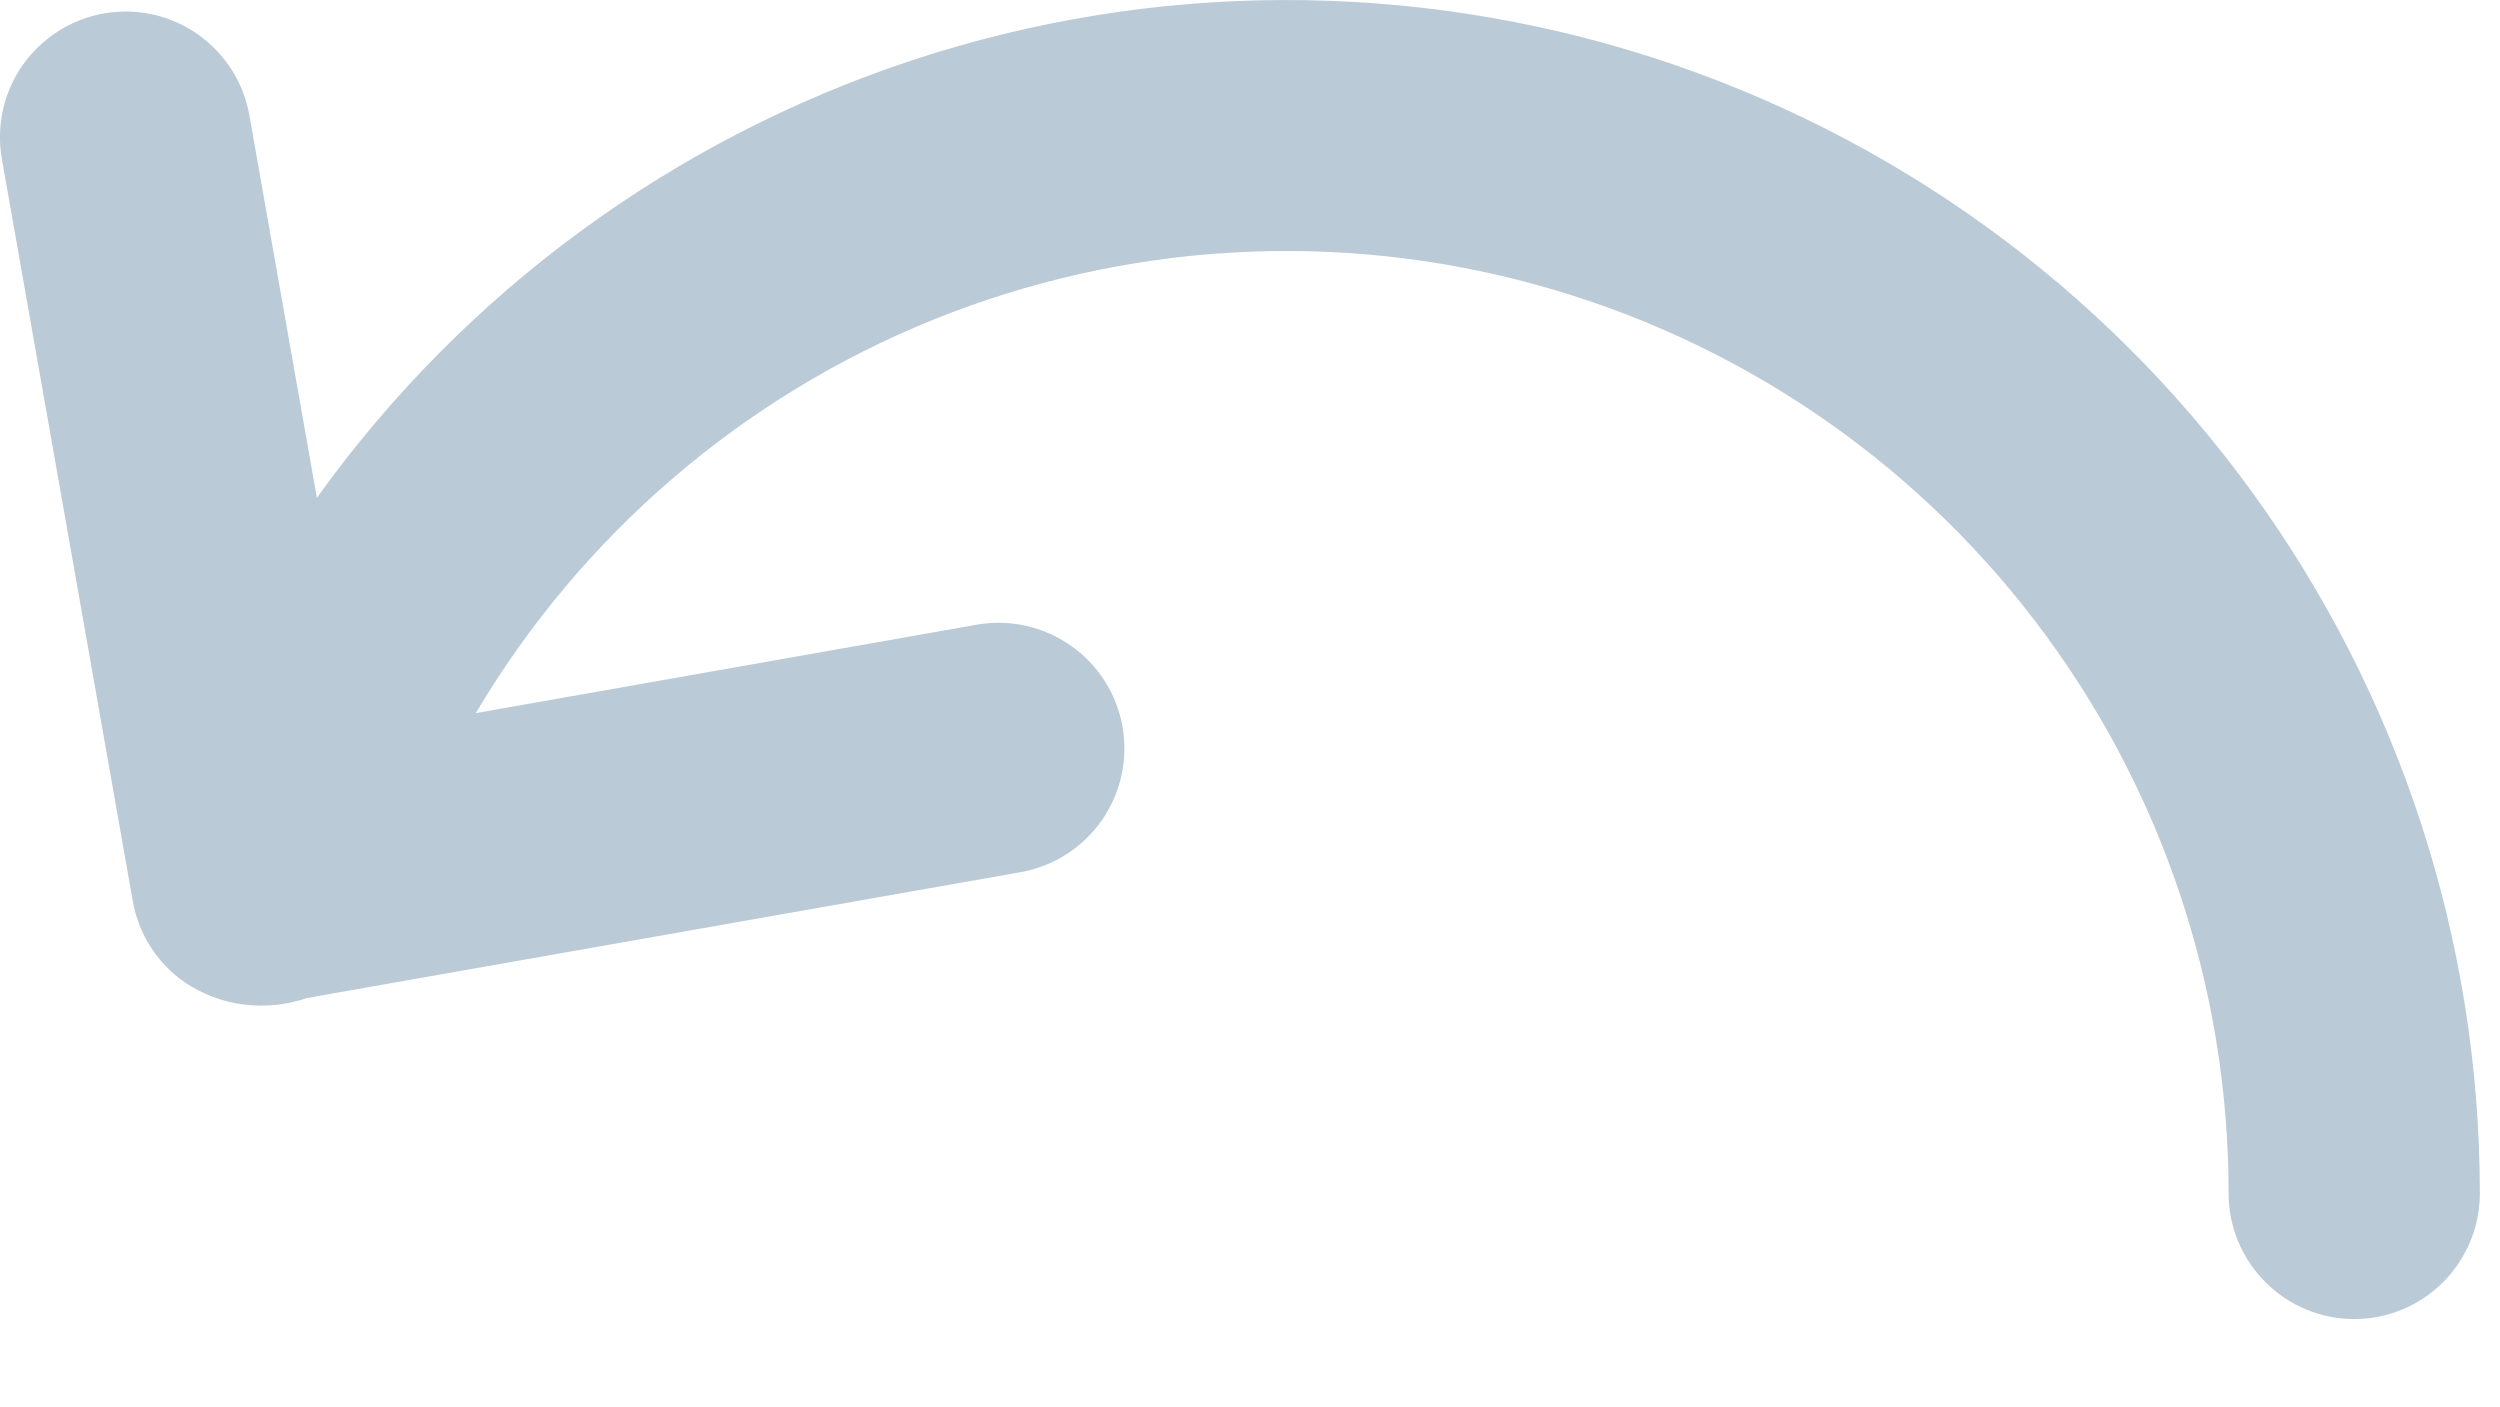
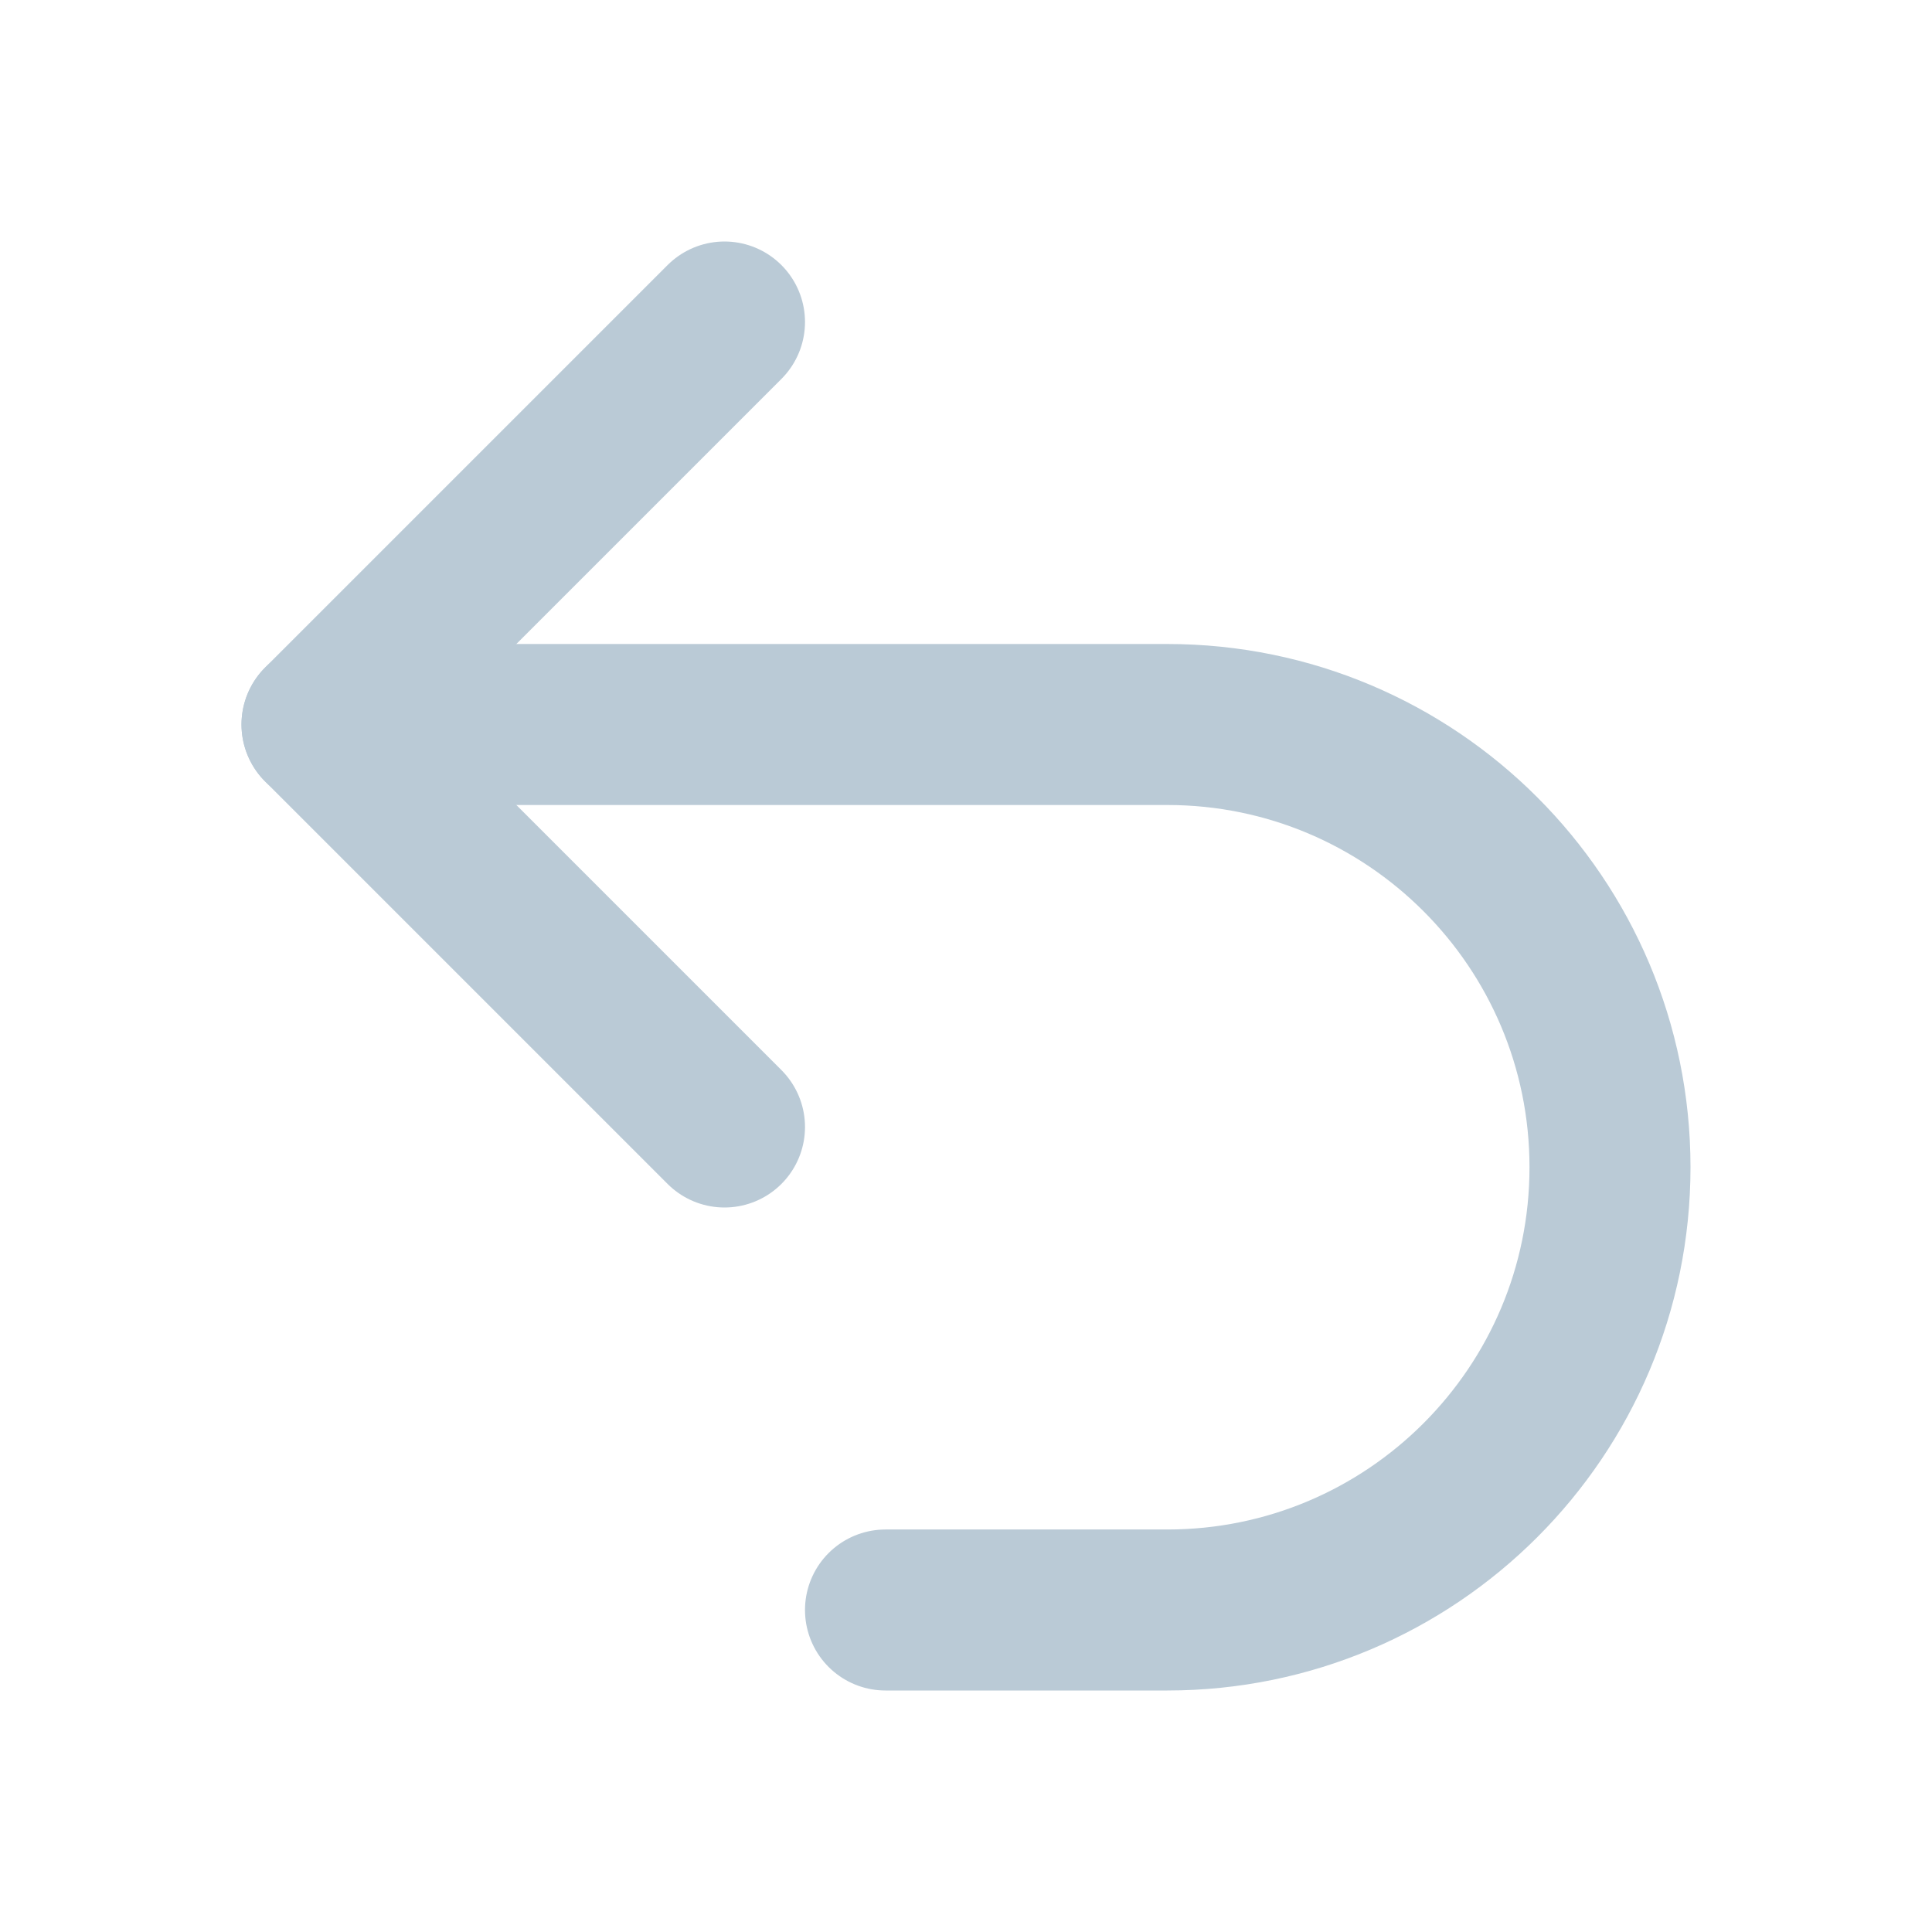
- <svg xmlns="http://www.w3.org/2000/svg" width="16" height="9" viewBox="0 0 16 9" fill="none">
-   <path d="M3.045 4.564C3.719 3.427 4.747 2.542 5.973 2.046C7.198 1.551 8.552 1.471 9.827 1.821C11.102 2.17 12.227 2.928 13.028 3.979C13.83 5.031 14.264 6.316 14.263 7.638C14.263 7.851 14.348 8.055 14.499 8.206C14.649 8.357 14.854 8.442 15.067 8.442C15.28 8.442 15.485 8.357 15.636 8.206C15.786 8.055 15.871 7.851 15.871 7.638C15.871 6.021 15.358 4.446 14.406 3.139C13.454 1.832 12.111 0.862 10.572 0.367C9.032 -0.128 7.376 -0.122 5.84 0.385C4.305 0.892 2.97 1.872 2.028 3.186L1.596 0.738C1.559 0.528 1.44 0.342 1.265 0.219C1.091 0.097 0.875 0.049 0.665 0.086C0.455 0.123 0.268 0.242 0.145 0.417C0.023 0.591 -0.025 0.807 0.012 1.017L0.85 5.768C0.887 5.978 1.006 6.164 1.181 6.286C1.295 6.363 1.425 6.412 1.561 6.429C1.697 6.446 1.835 6.432 1.965 6.387L6.531 5.582C6.741 5.545 6.928 5.426 7.05 5.252C7.173 5.077 7.221 4.861 7.184 4.651C7.147 4.441 7.028 4.254 6.853 4.132C6.678 4.009 6.462 3.961 6.252 3.998L3.045 4.564Z" fill="#BACAD6" />
+ <svg xmlns="http://www.w3.org/2000/svg" width="24" height="24" viewBox="0 0 24 24" fill="none" stroke="#BACAD6" stroke-width="2" stroke-linecap="round" stroke-linejoin="round">
+   <path d="M9 14 4 9l5-5" />
+   <path d="M4 9h10.5a5.5 5.5 0 0 1 5.5 5.5 5.5 5.5 0 0 1-5.5 5.5H11" />
</svg>
